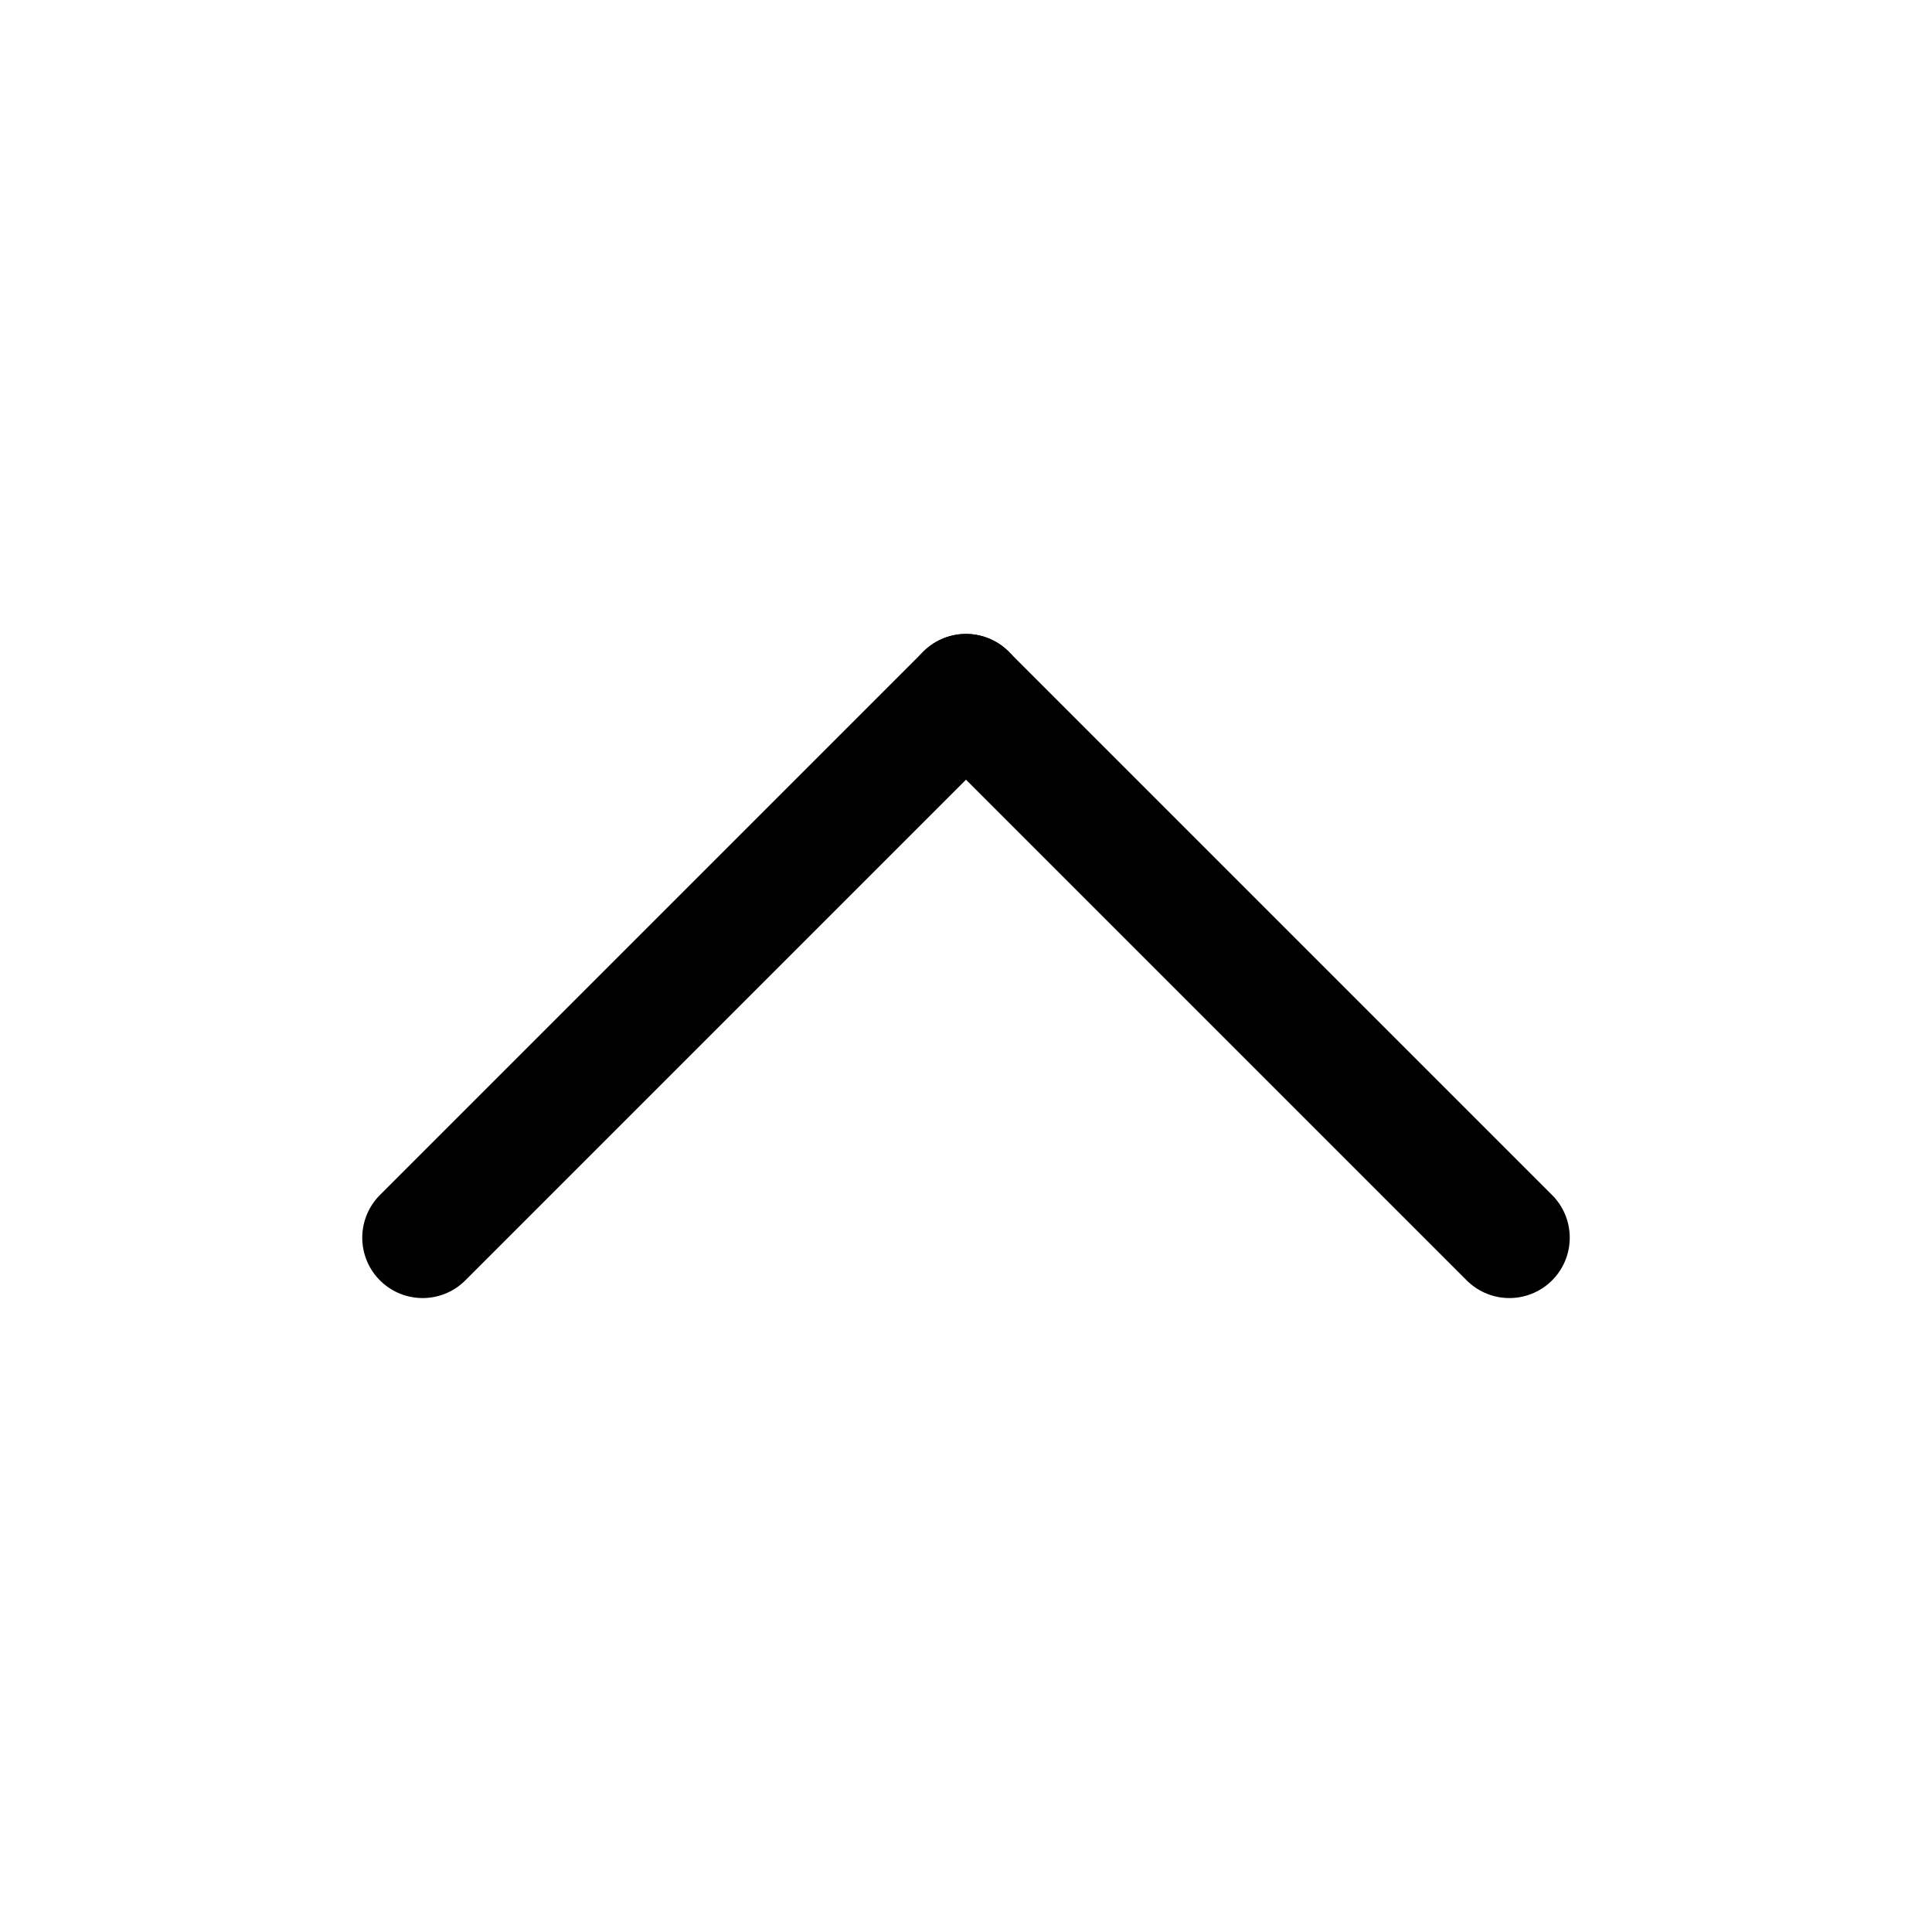
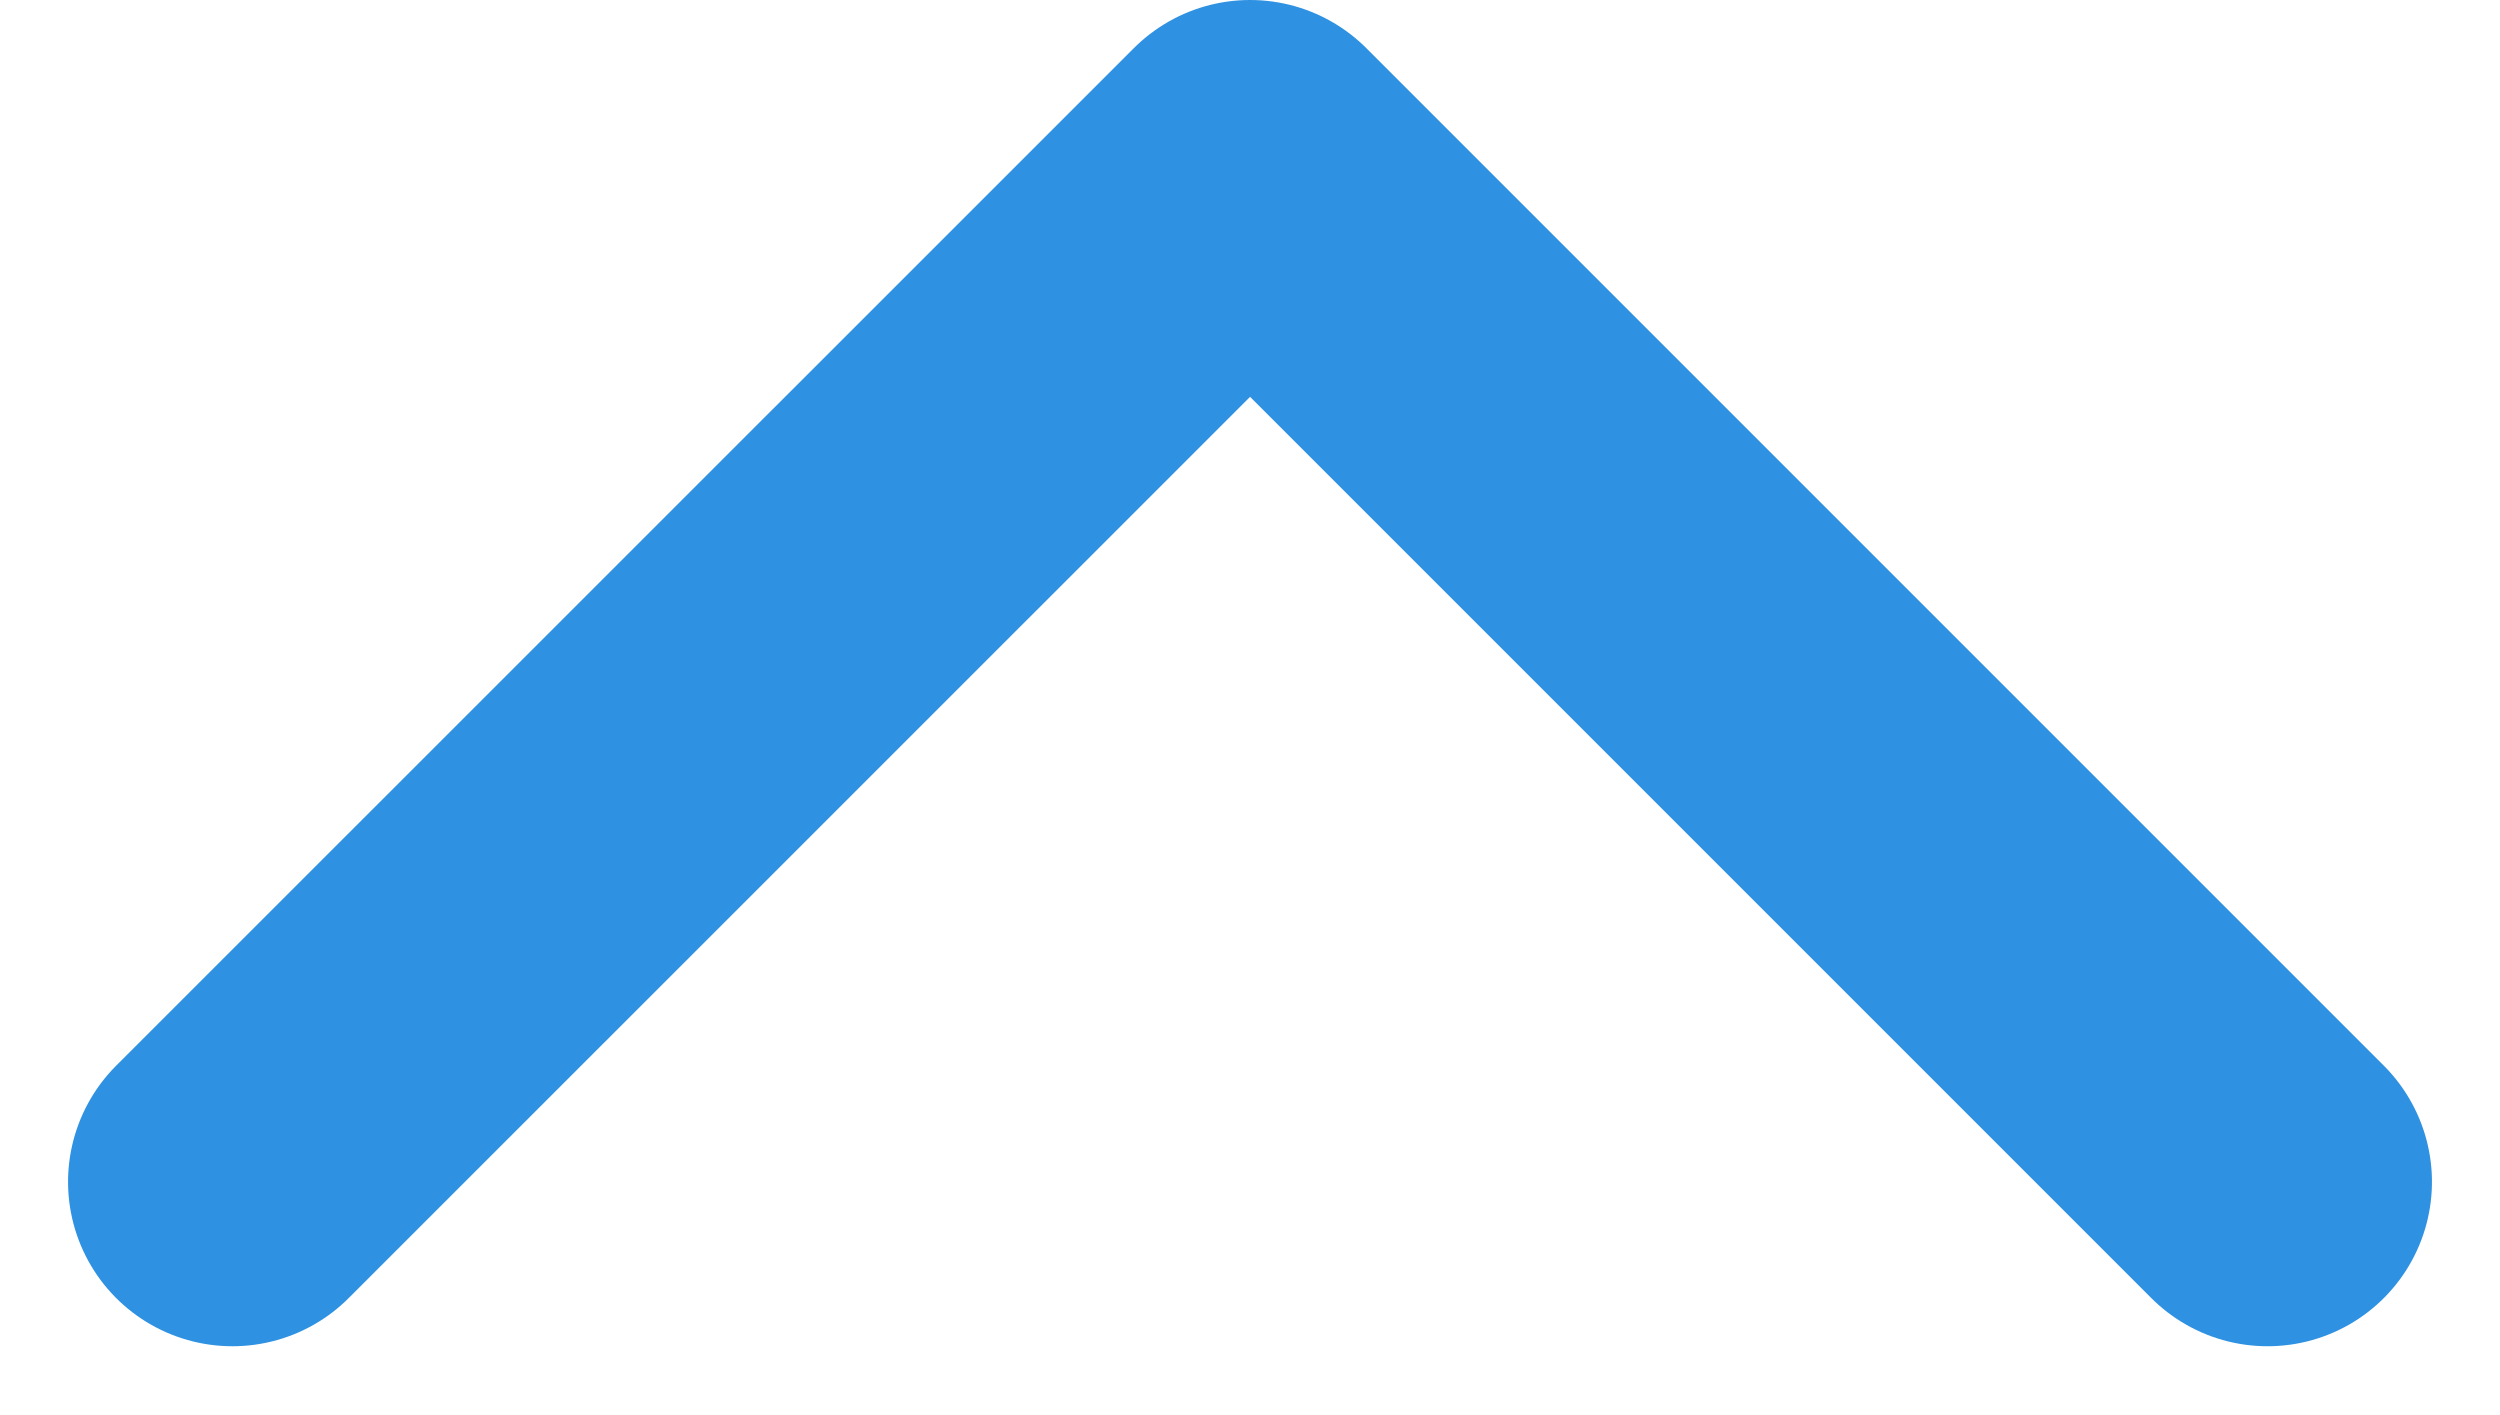
- <svg xmlns="http://www.w3.org/2000/svg" viewBox="0 0 32 32">
-   <defs>
-     <style>.cls-1{fill:none;stroke:#000;stroke-linecap:round;stroke-linejoin:round;stroke-width:2px;}</style>
-   </defs>
-   <g id="chevron-top">
-     <line class="cls-1" x1="16" x2="25" y1="11.5" y2="20.5" />
-     <line class="cls-1" x1="7" x2="16" y1="20.5" y2="11.5" />
-   </g>
+ <svg xmlns="http://www.w3.org/2000/svg" width="15.209" height="8.604" viewBox="0 0 15.209 8.604">
+   <path id="ico-arrow-down" d="M11.19,17.381,5,11.19,11.19,5" transform="translate(18.795 -4) rotate(90)" fill="none" stroke="#2e91e1" stroke-linecap="round" stroke-linejoin="round" stroke-width="2" />
</svg>
